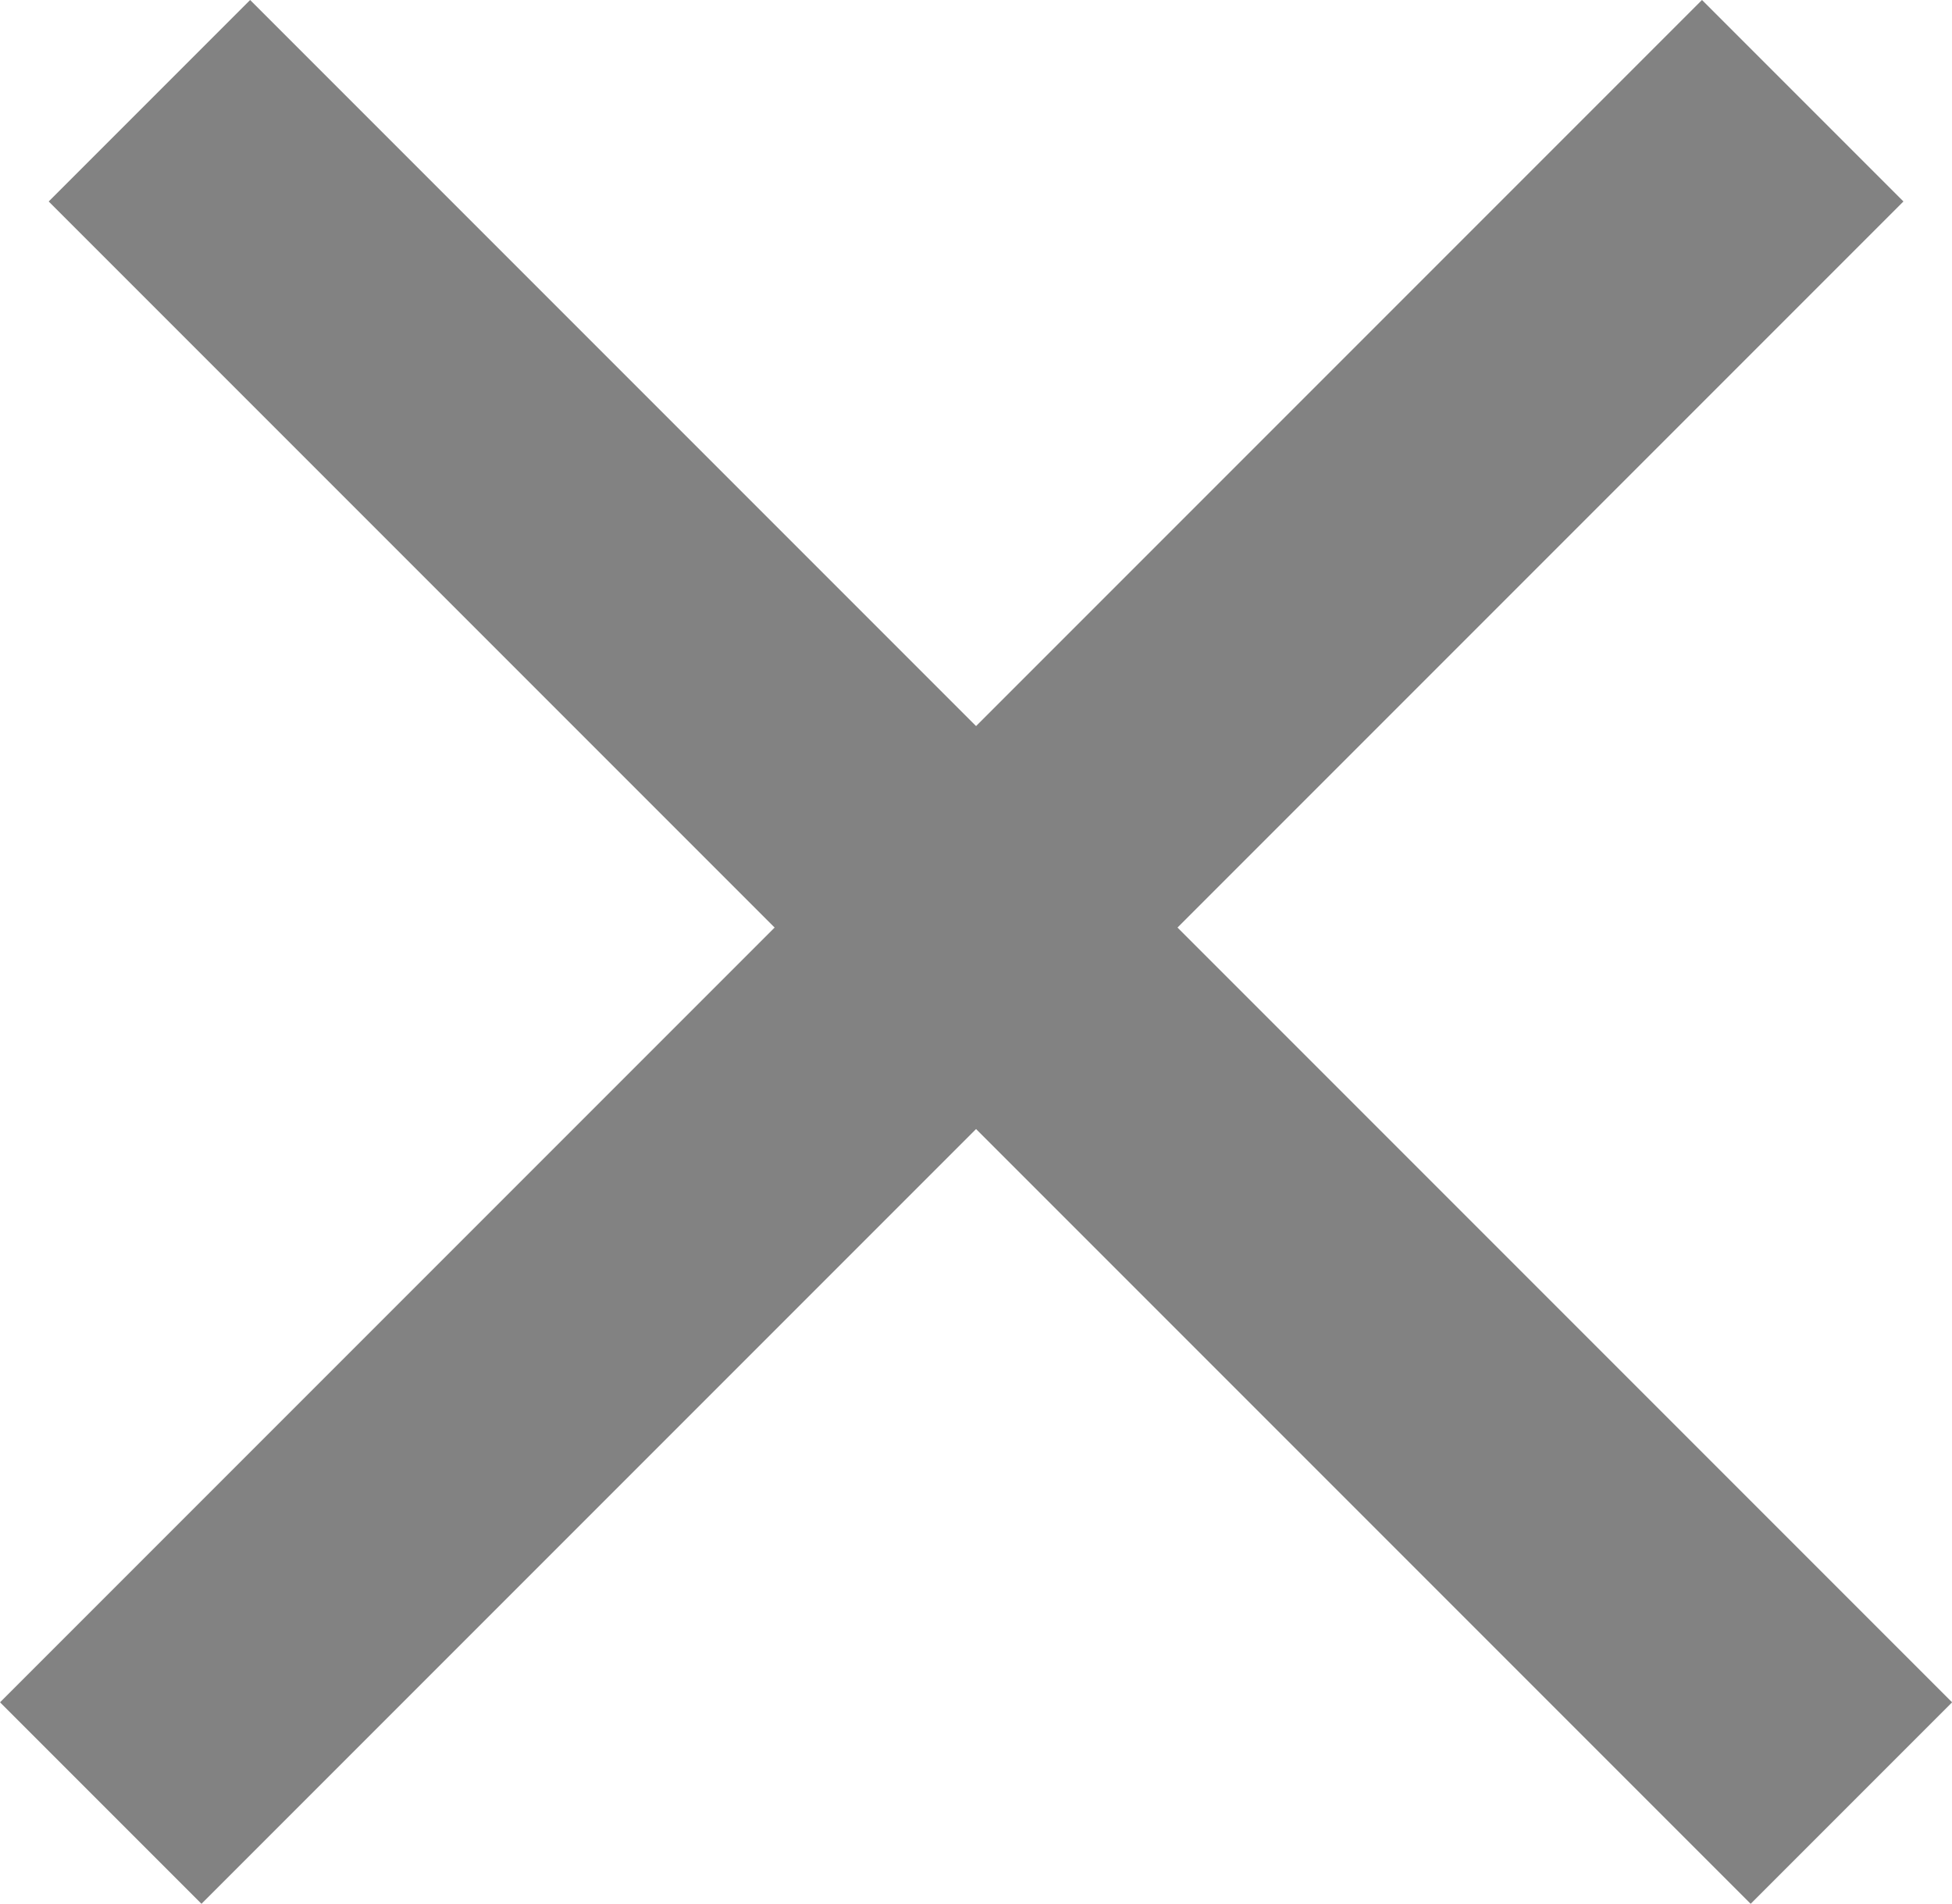
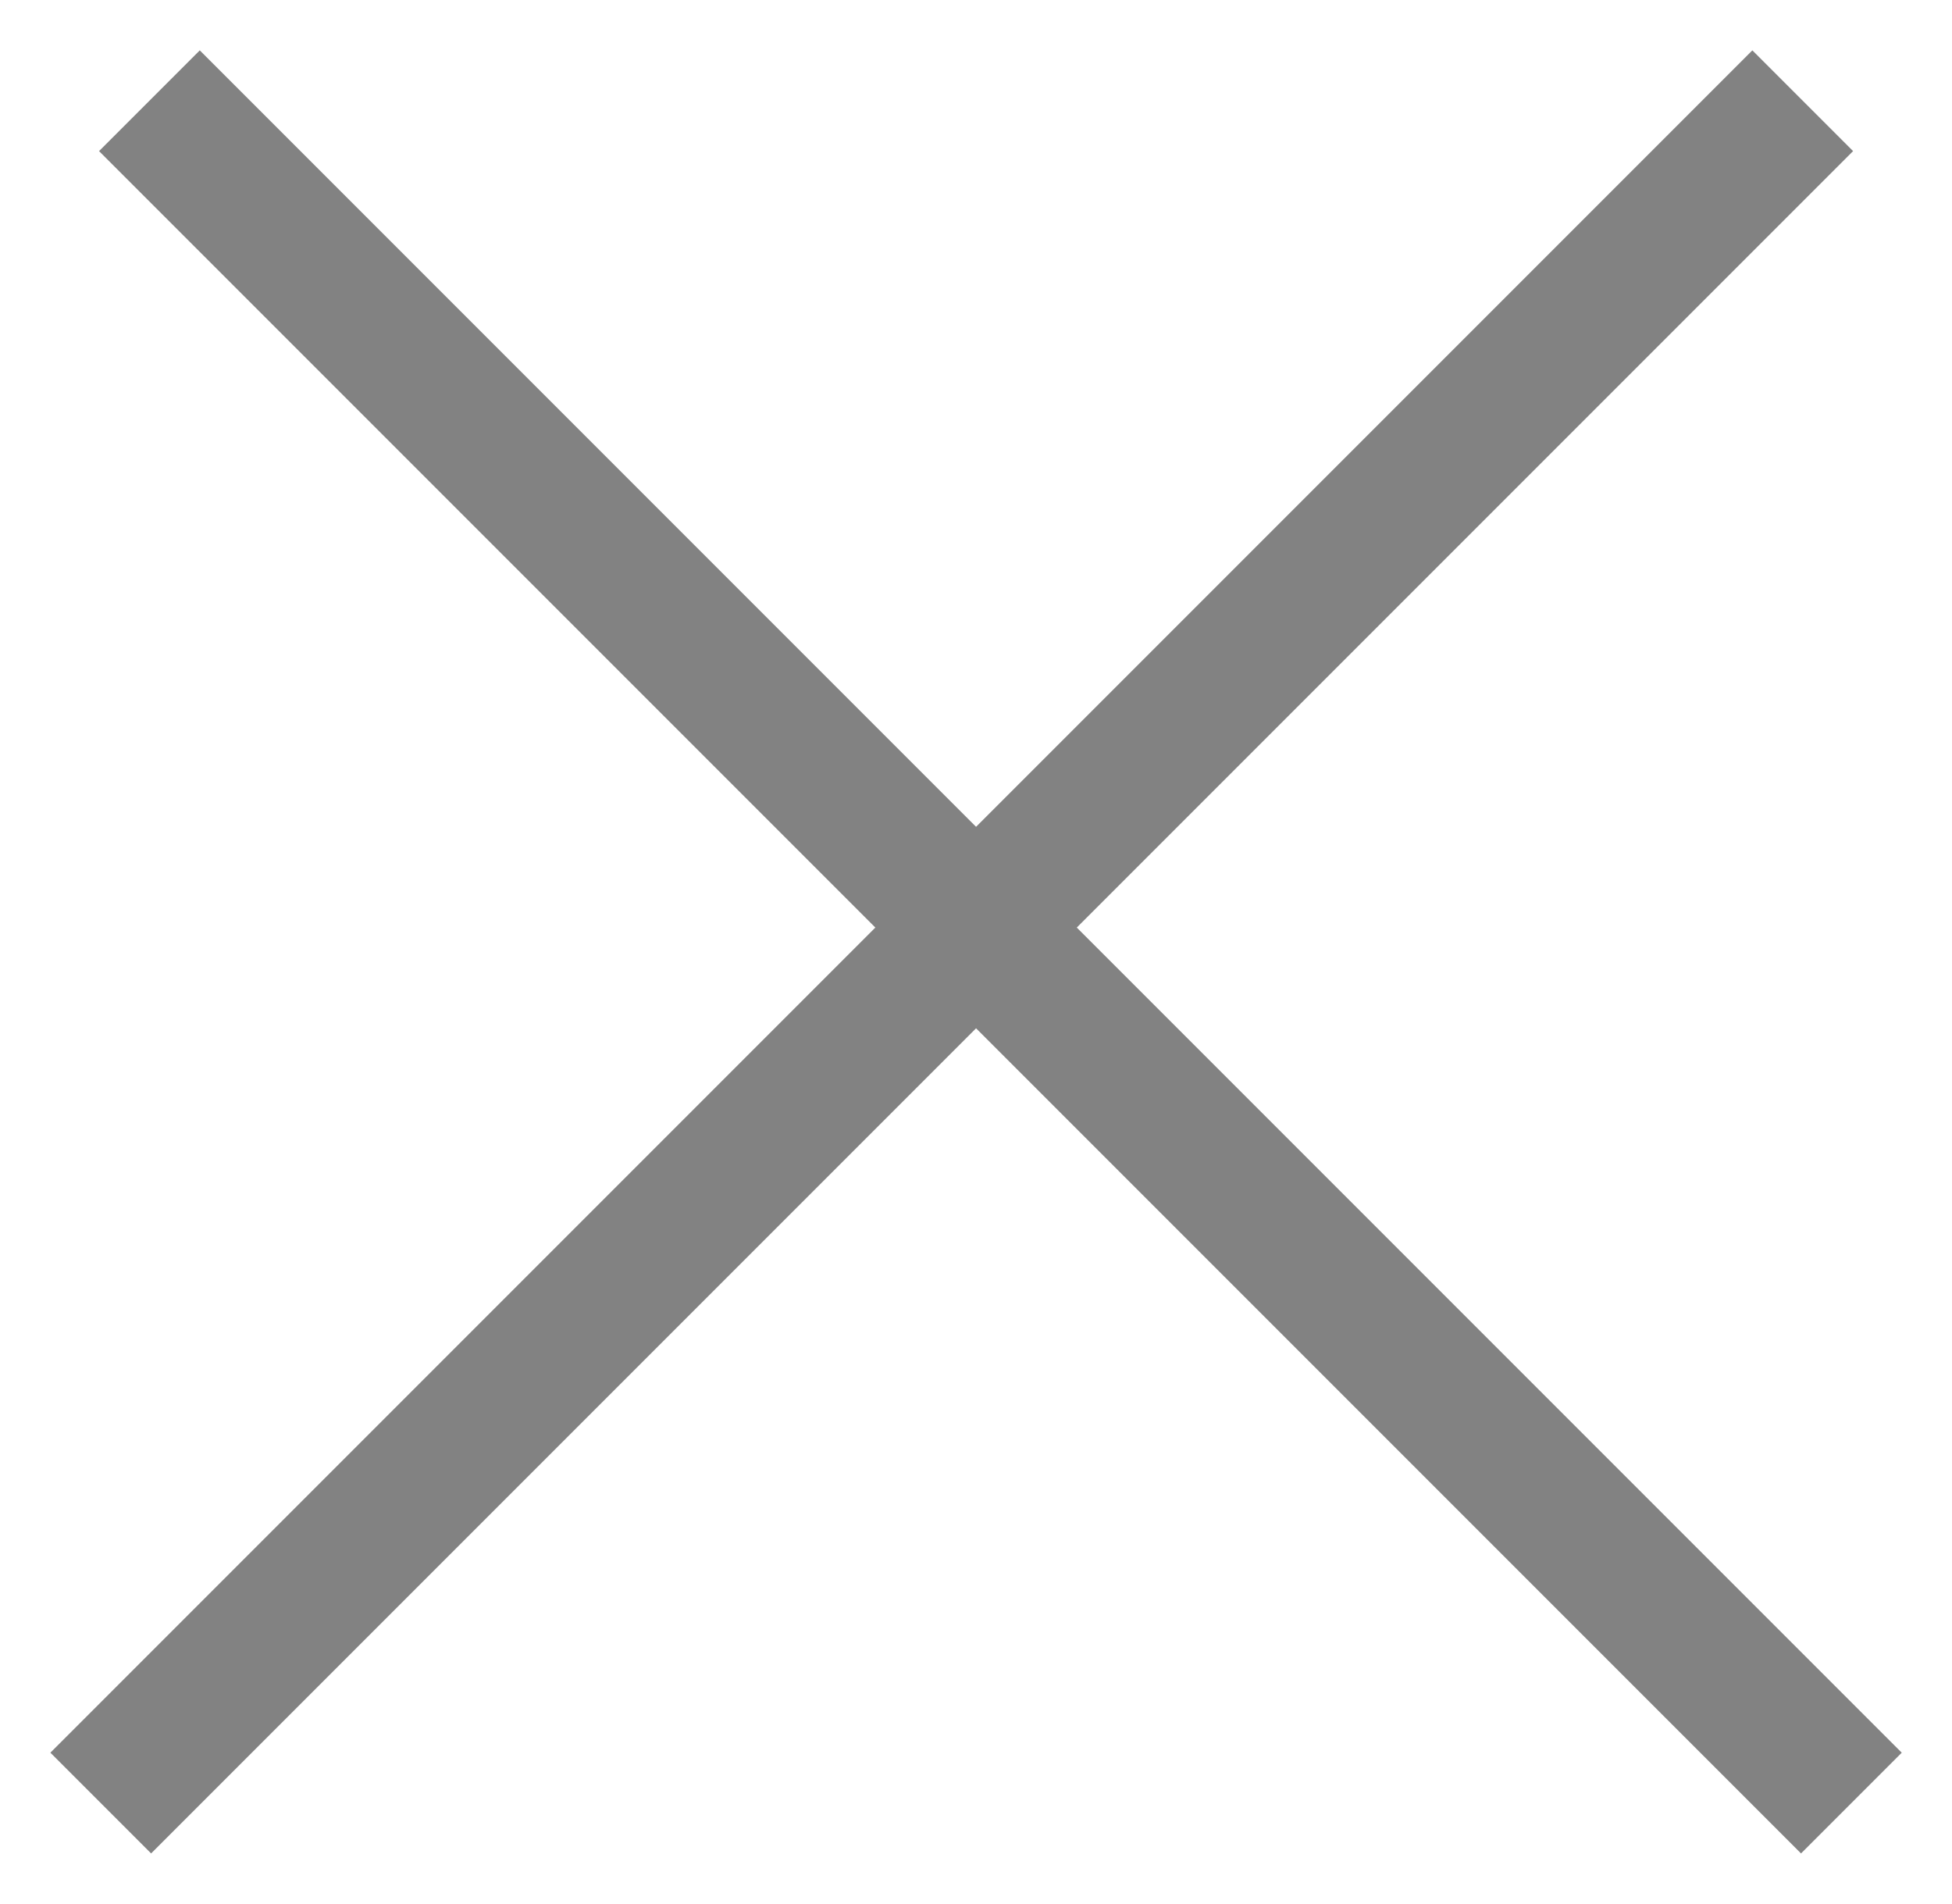
<svg xmlns="http://www.w3.org/2000/svg" width="13.704" height="13.363" viewBox="0 0 13.704 13.363">
  <g id="Group_11416" data-name="Group 11416" transform="translate(-1835.292 -57.565)" opacity="0.492">
-     <line id="Line_147" data-name="Line 147" x2="16.898" transform="translate(1836.341 58.272) rotate(45)" fill="none" stroke="#000" stroke-width="2" />
-     <line id="Line_148" data-name="Line 148" y2="16.898" transform="translate(1847.948 58.272) rotate(45)" fill="none" stroke="#000" stroke-width="2" />
+     <line id="Line_147" data-name="Line 147" x2="16.898" transform="translate(1836.341 58.272) rotate(45)" fill="none" stroke="#000" strokeWidth="2" />
+     <line id="Line_148" data-name="Line 148" y2="16.898" transform="translate(1847.948 58.272) rotate(45)" fill="none" stroke="#000" strokeWidth="2" />
  </g>
</svg>
